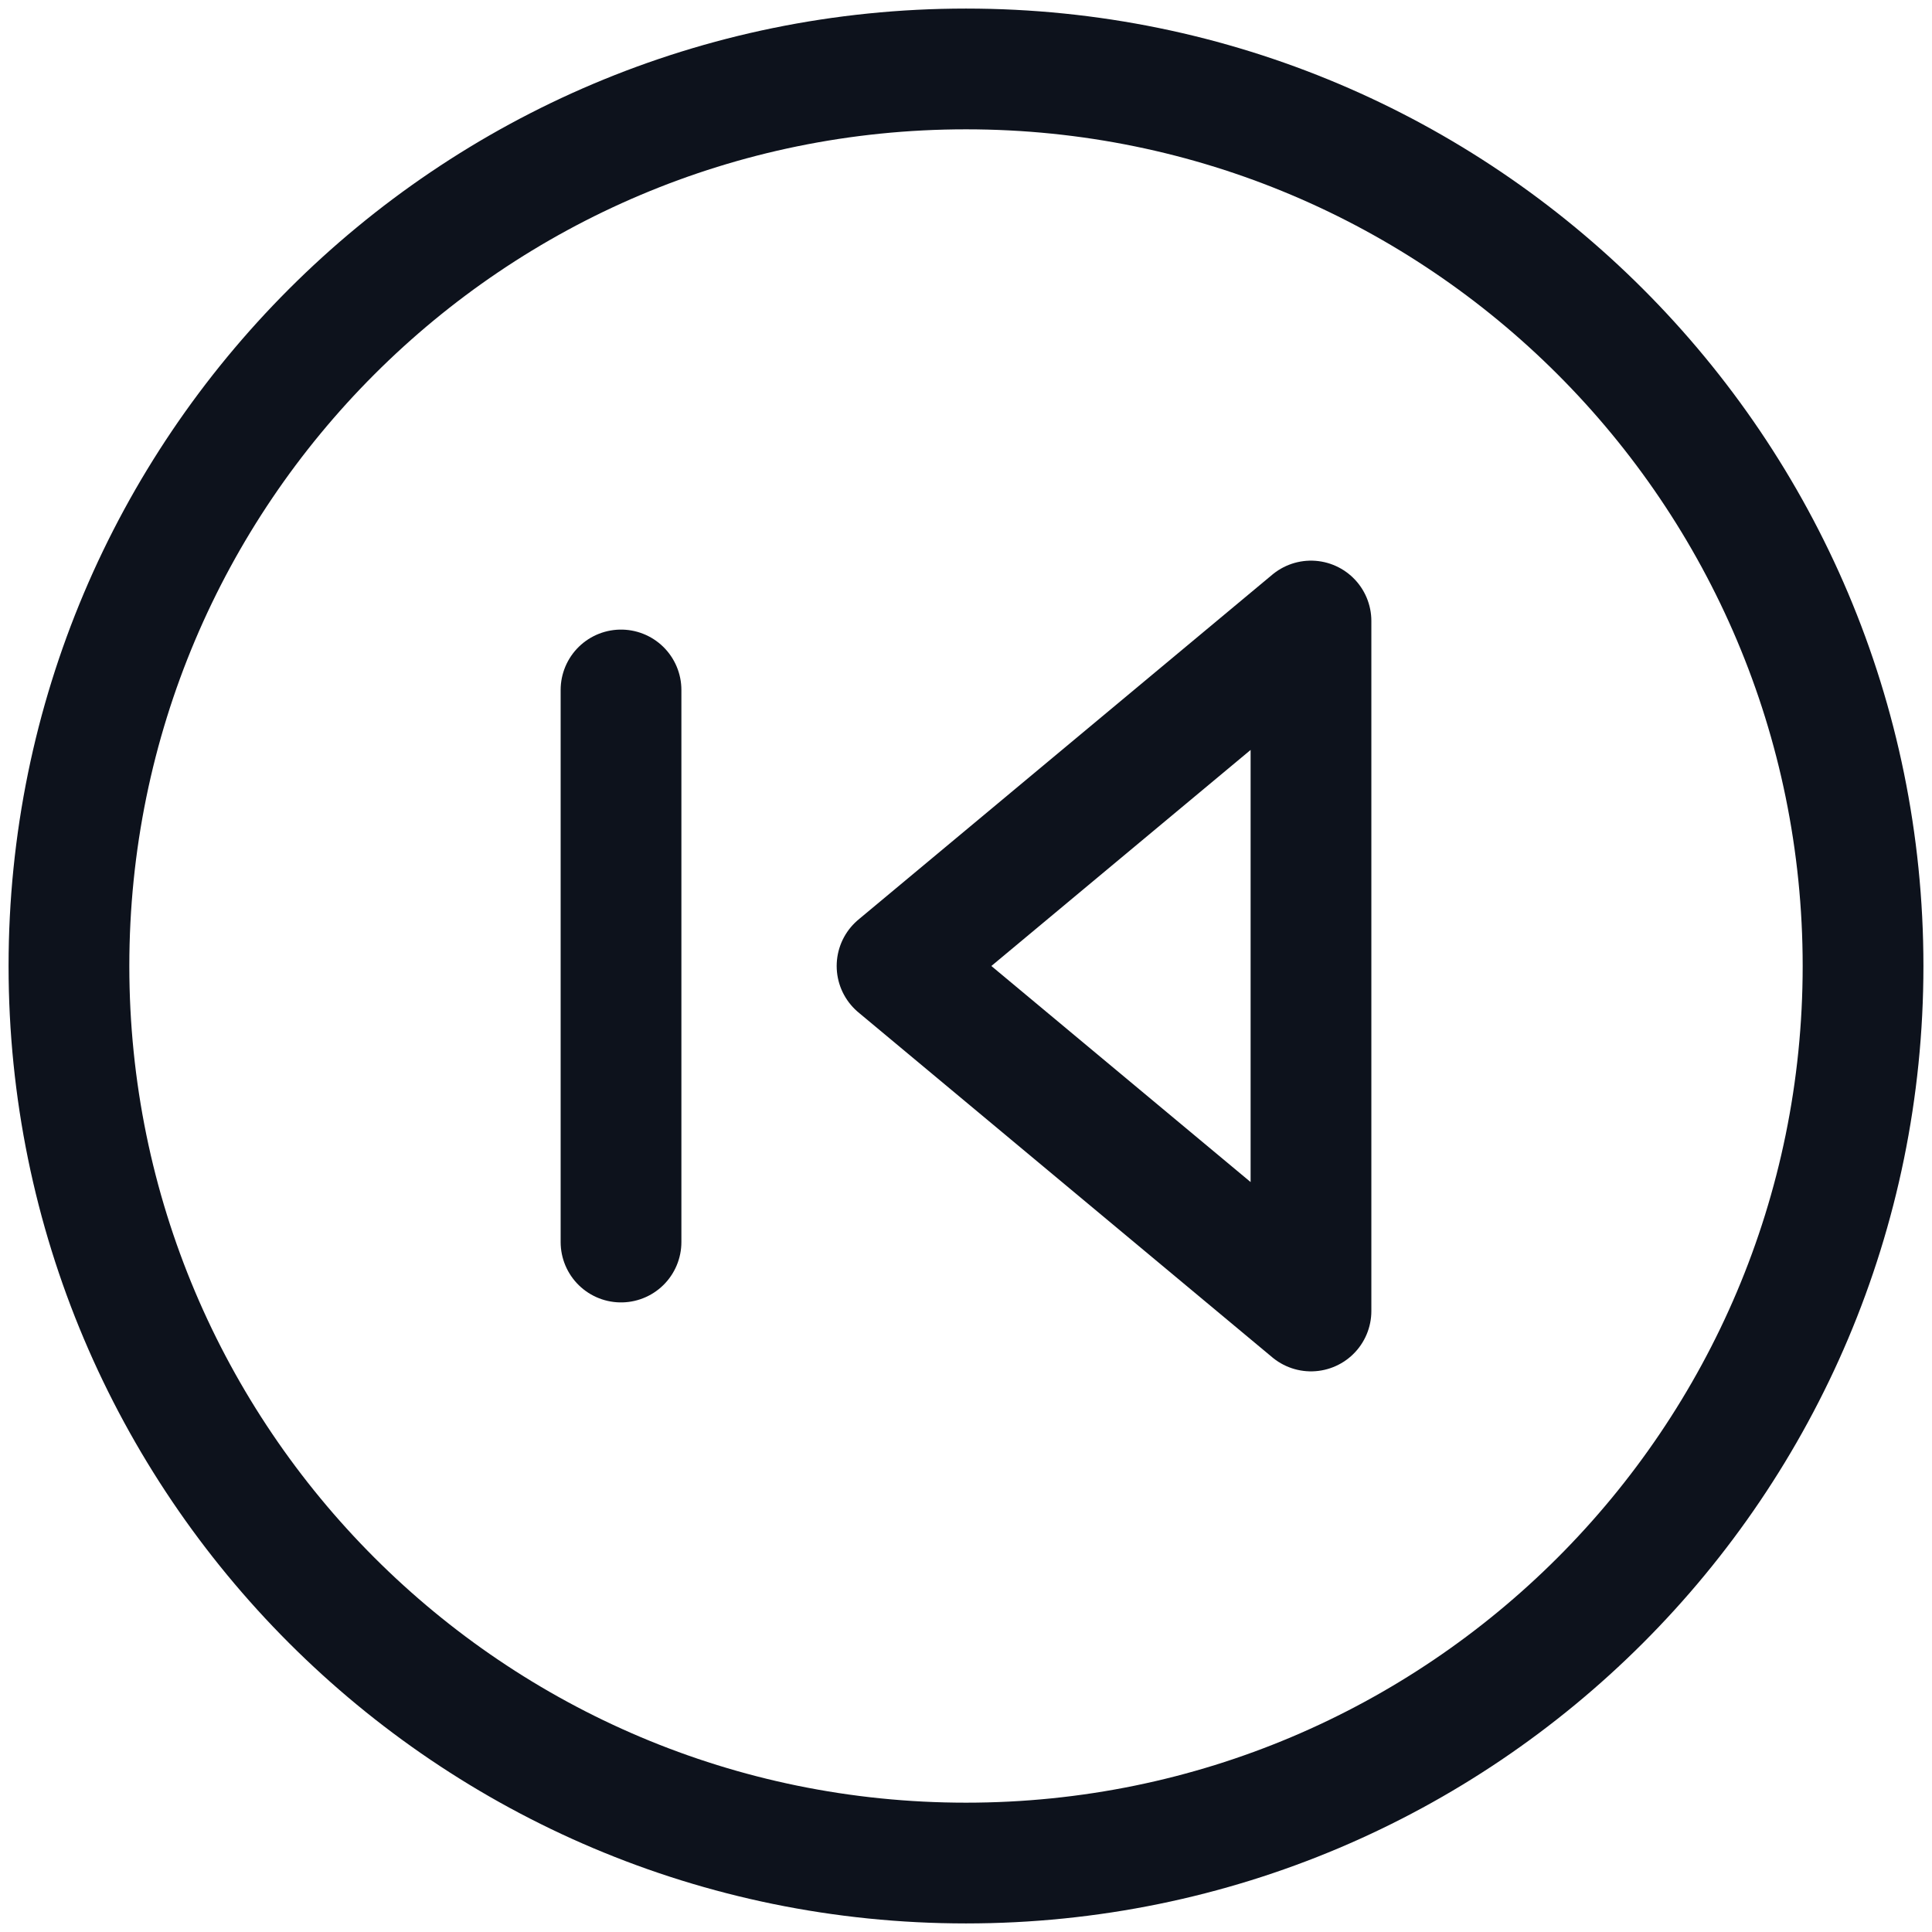
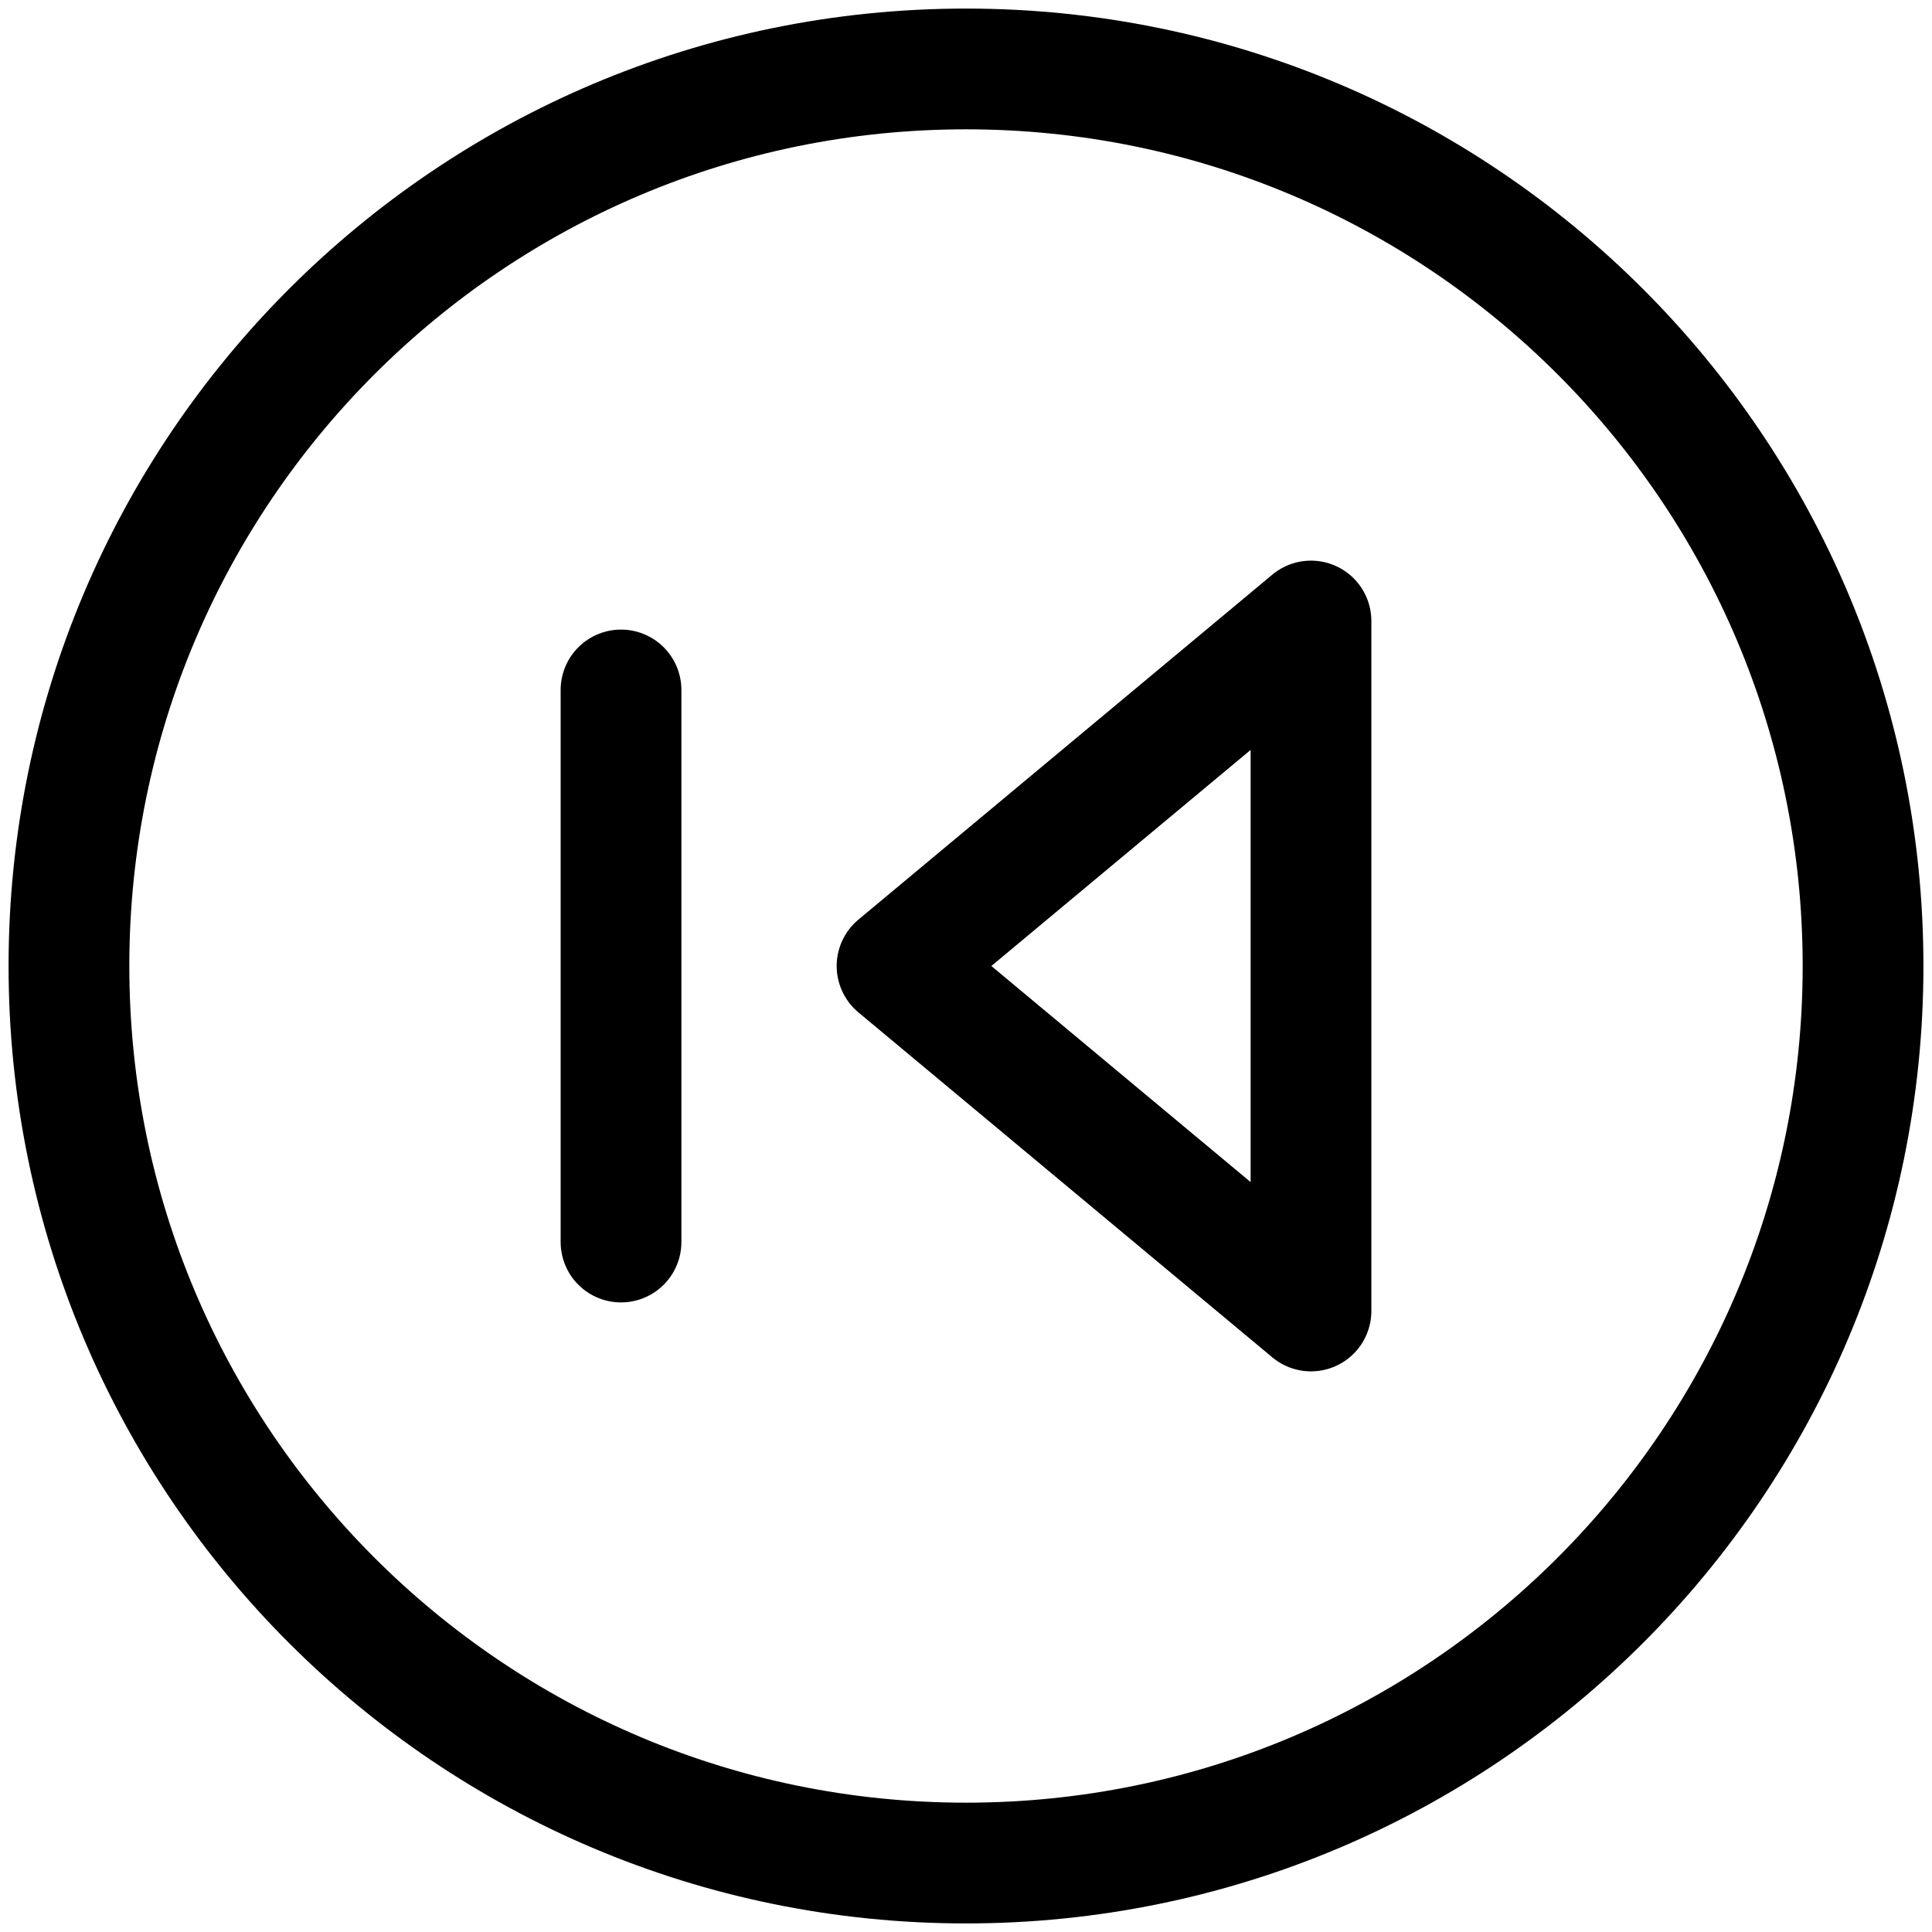
<svg xmlns="http://www.w3.org/2000/svg" width="16" height="16" viewBox="0 0 16 16" fill="none">
-   <path d="M8 15.429C12.103 15.429 15.429 12.103 15.429 8C15.429 3.897 12.103 0.571 8 0.571C3.897 0.571 0.571 3.897 0.571 8C0.571 12.103 3.897 15.429 8 15.429Z" stroke="#0D121C" stroke-linecap="round" stroke-linejoin="round" />
-   <path d="M5.143 5.714V10.286M10.857 5.143L7.429 8L10.857 10.857V5.143Z" stroke="#0D121C" stroke-linecap="round" stroke-linejoin="round" />
+   <path d="M8 15.429C12.103 15.429 15.429 12.103 15.429 8C15.429 3.897 12.103 0.571 8 0.571C3.897 0.571 0.571 3.897 0.571 8C0.571 12.103 3.897 15.429 8 15.429Z" stroke="currentColor" stroke-linecap="round" stroke-linejoin="round" />
+   <path d="M5.143 5.714V10.286M10.857 5.143L7.429 8L10.857 10.857V5.143Z" stroke="currentColor" stroke-linecap="round" stroke-linejoin="round" />
</svg>
